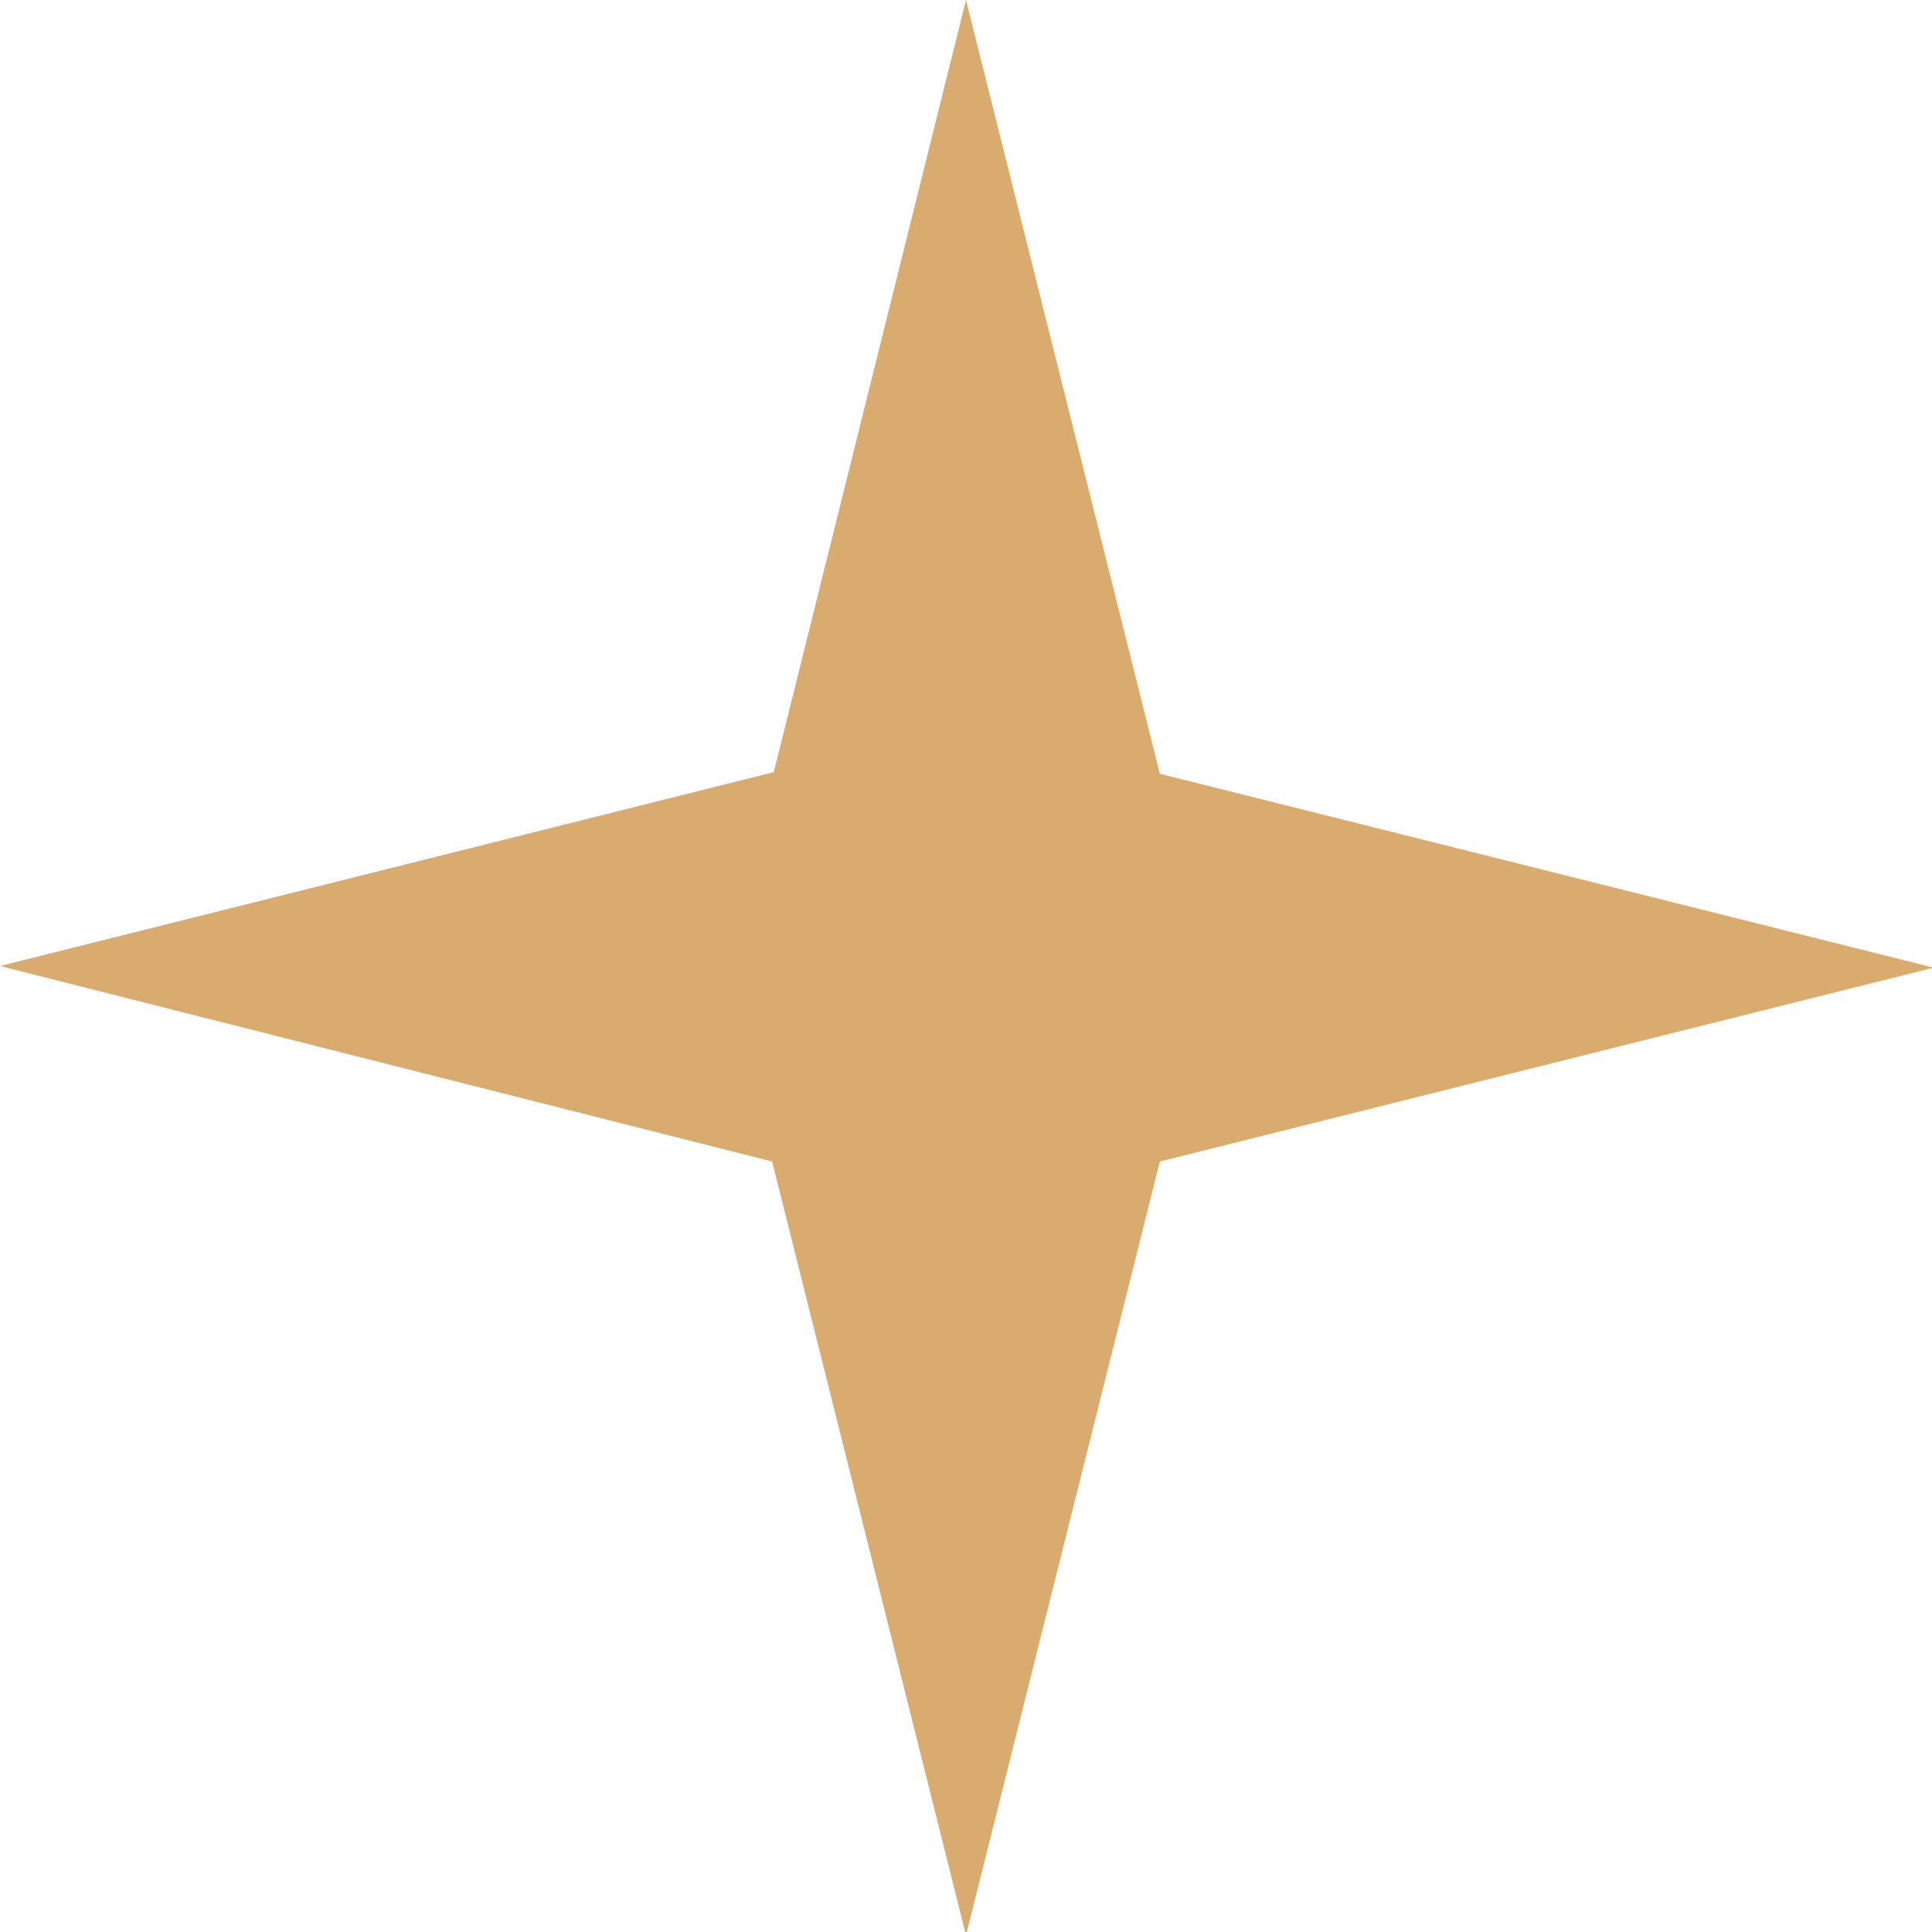
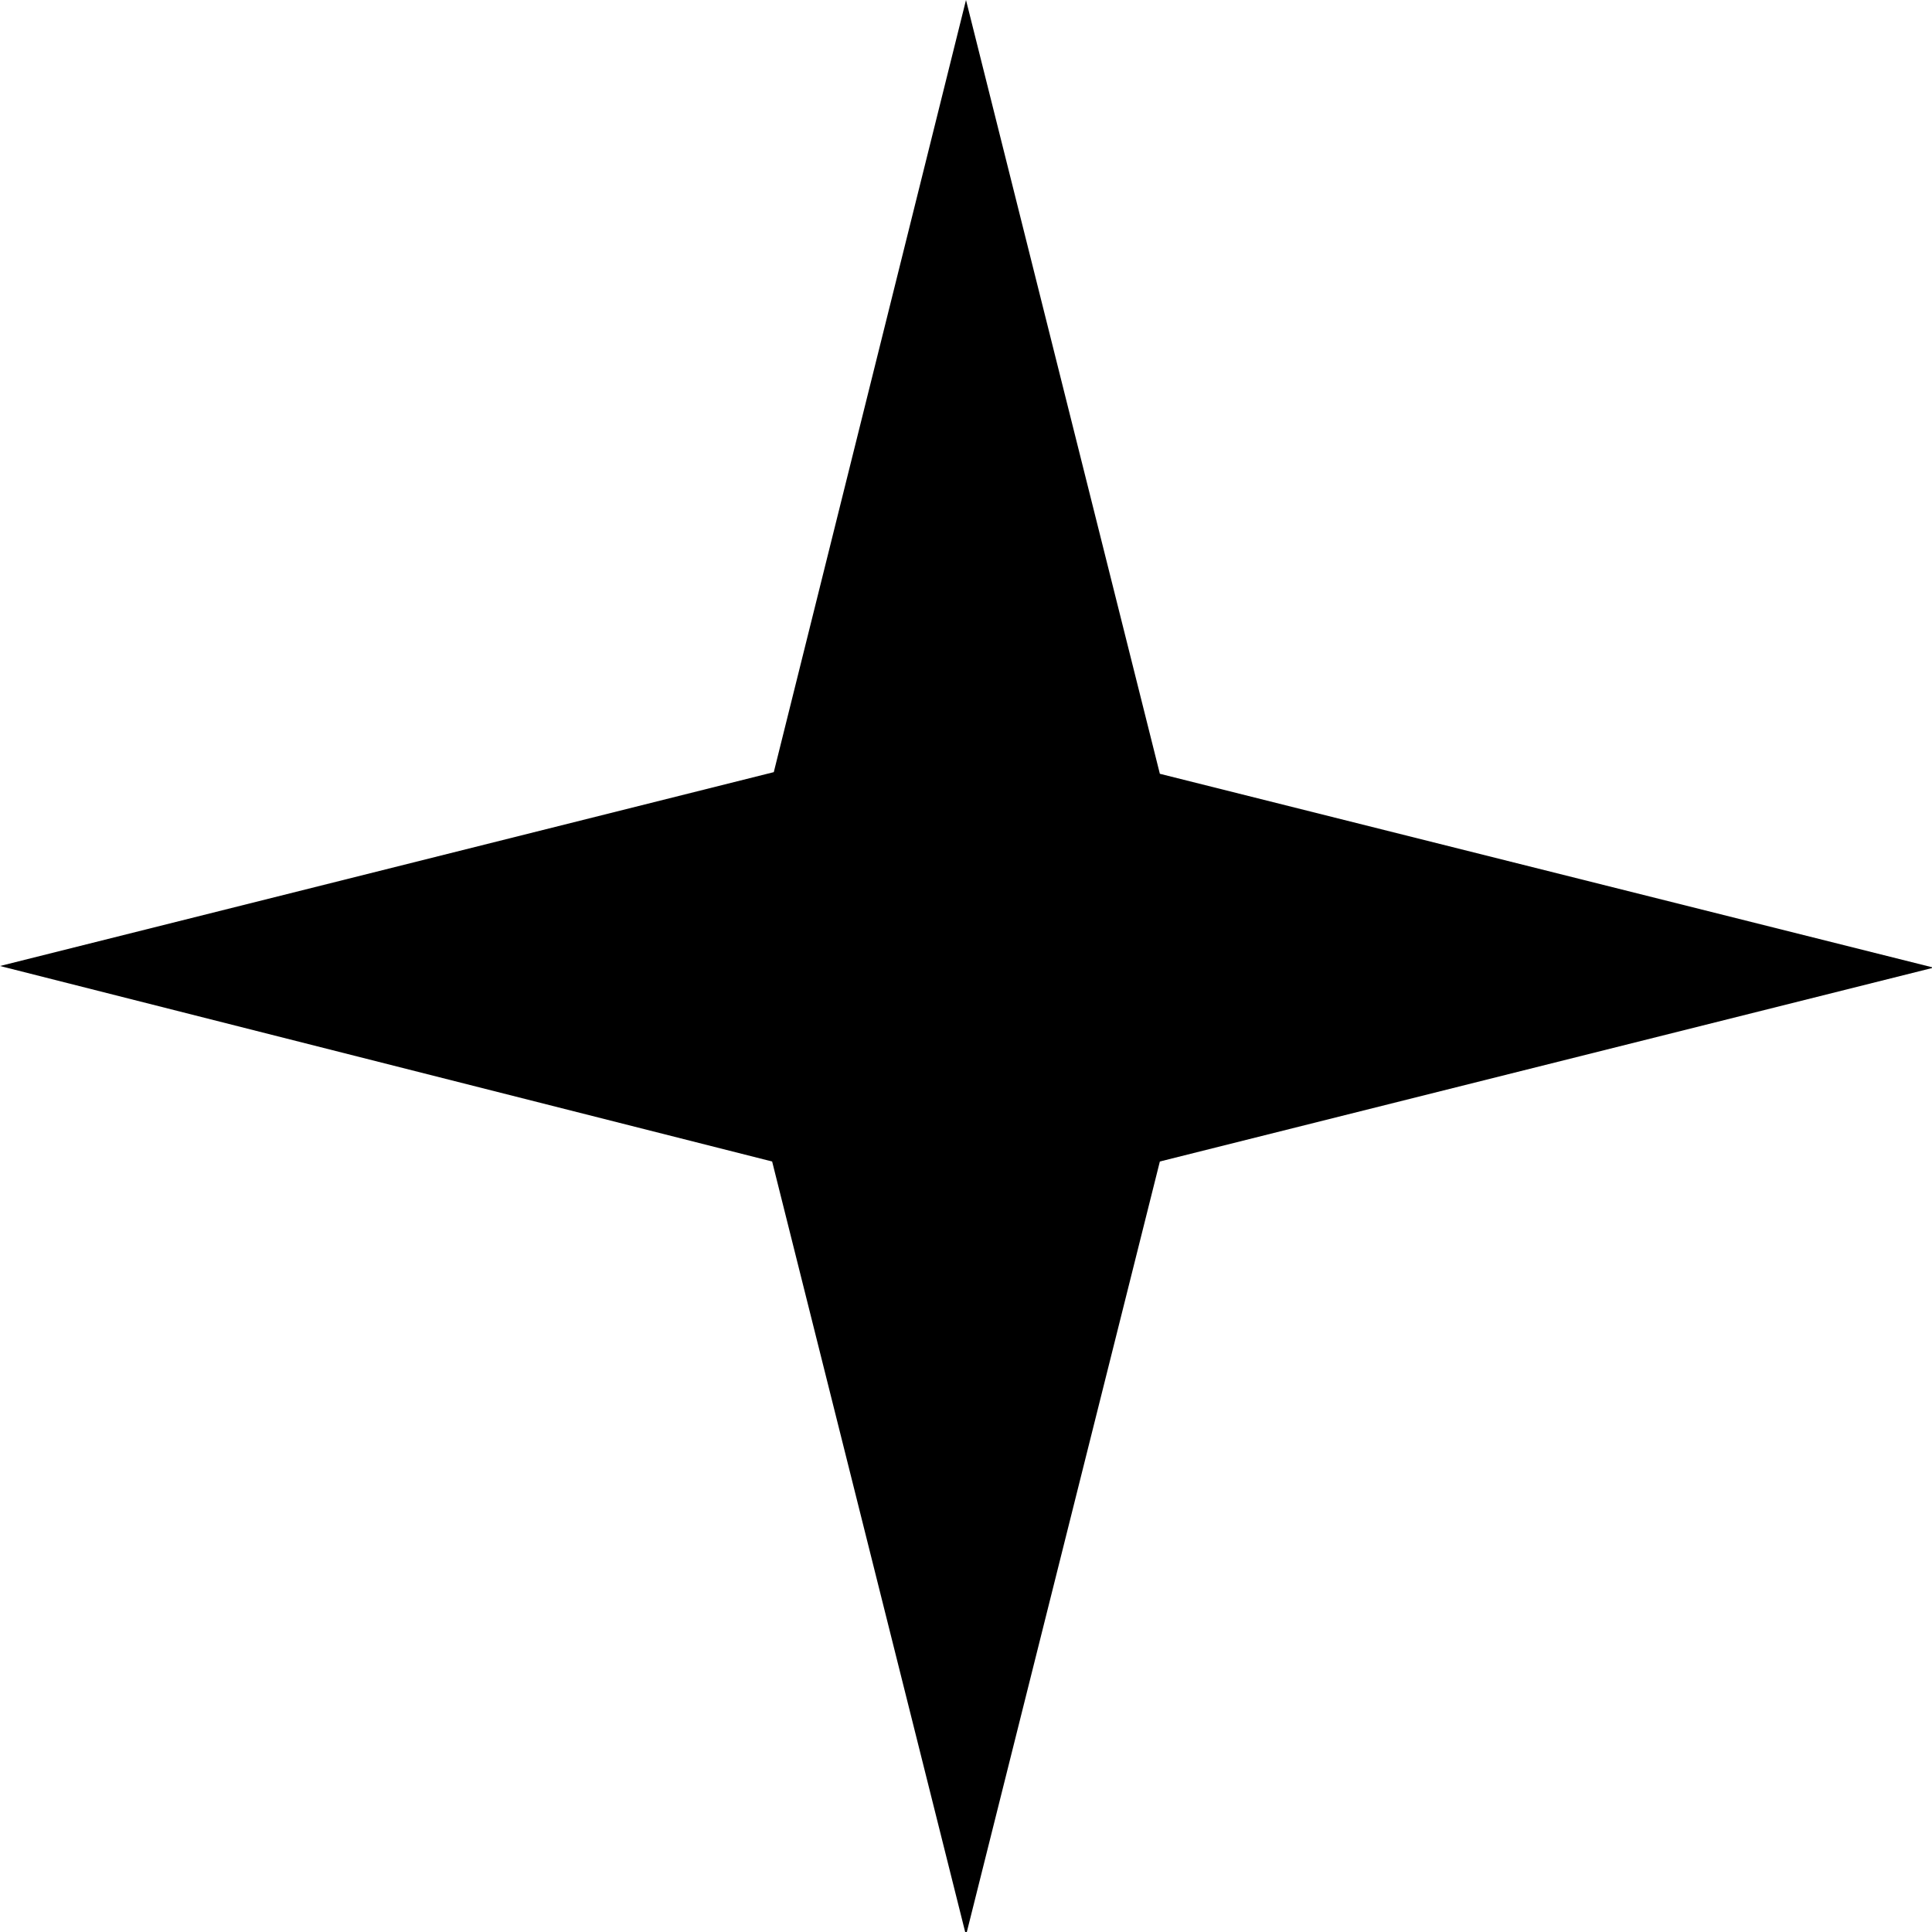
<svg xmlns="http://www.w3.org/2000/svg" id="Layer_2" data-name="Layer 2" viewBox="0 0 11.76 11.76">
  <defs>
    <style>
      .cls-1 {
        fill: #daab6f;
      }
    </style>
  </defs>
  <g id="Layer_1-2" data-name="Layer 1">
-     <path id="star" class="cls-1" d="m0,5.88l4.71-1.18L5.88,0l1.18,4.71,4.71,1.18-4.71,1.18-1.18,4.71-1.18-4.71L0,5.88Z" />
+     <path id="star" className="cls-1" d="m0,5.88l4.71-1.18L5.88,0l1.18,4.71,4.71,1.18-4.71,1.18-1.18,4.71-1.18-4.71L0,5.88Z" />
  </g>
</svg>
